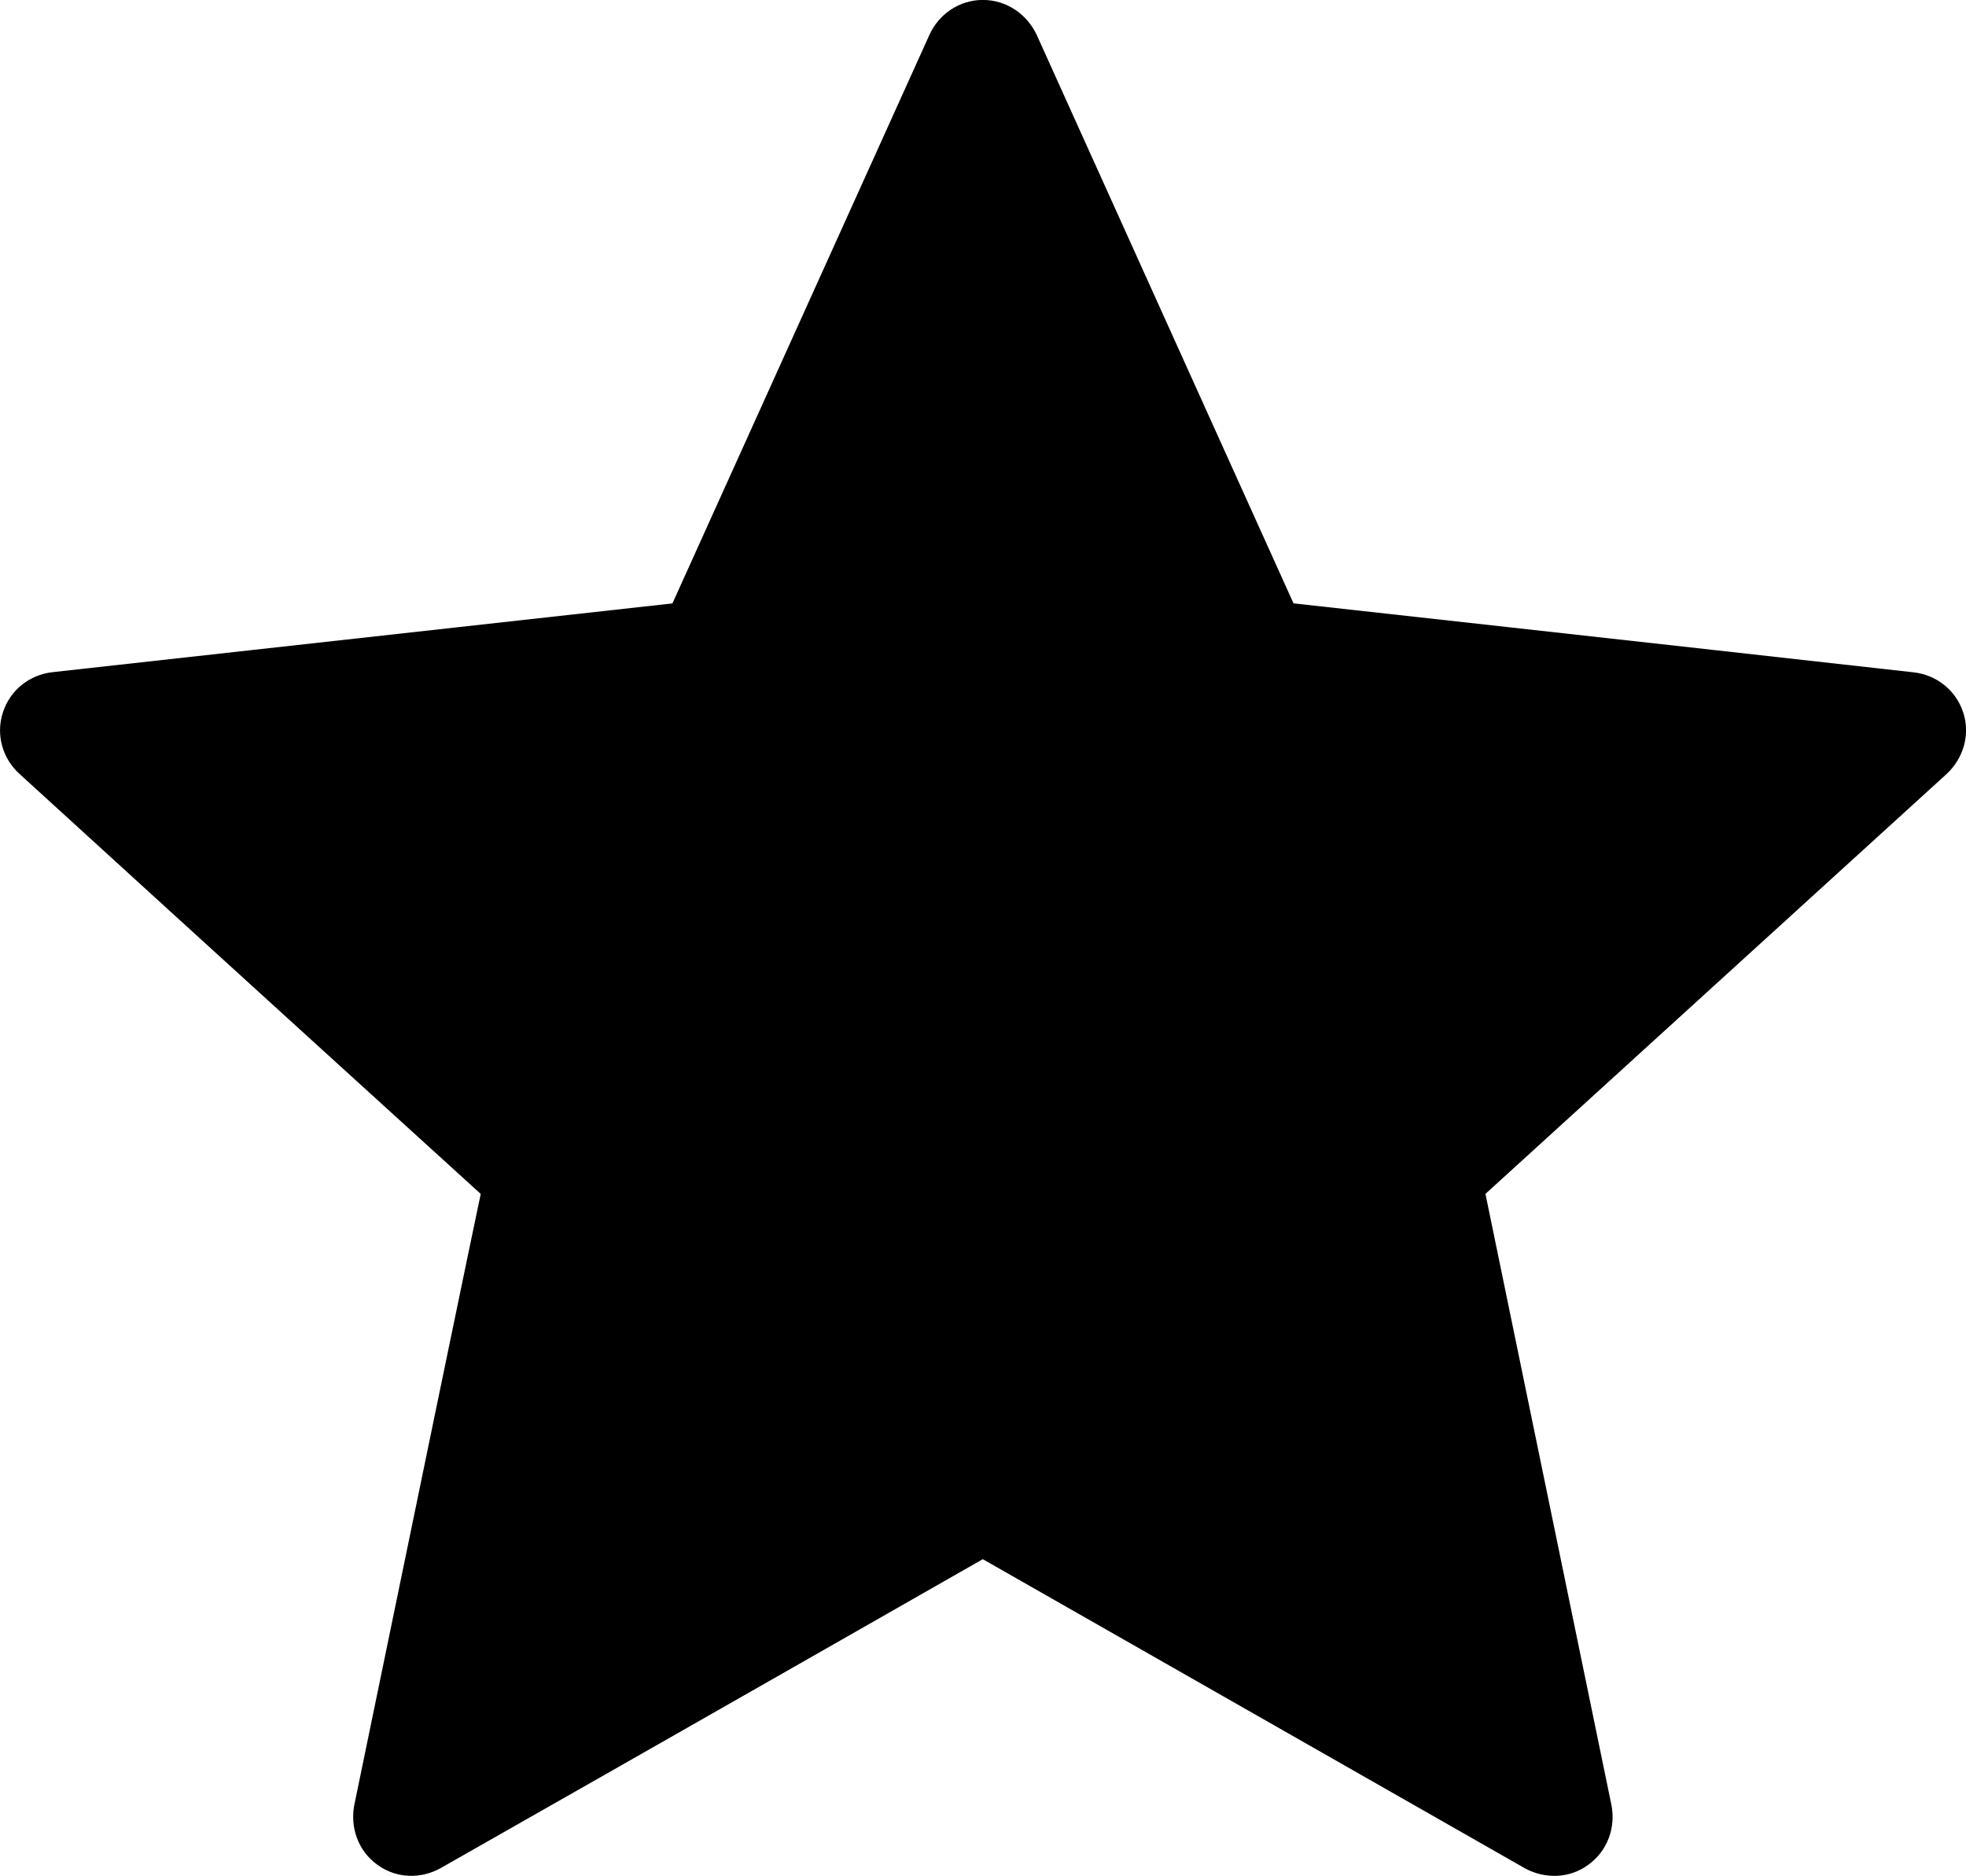
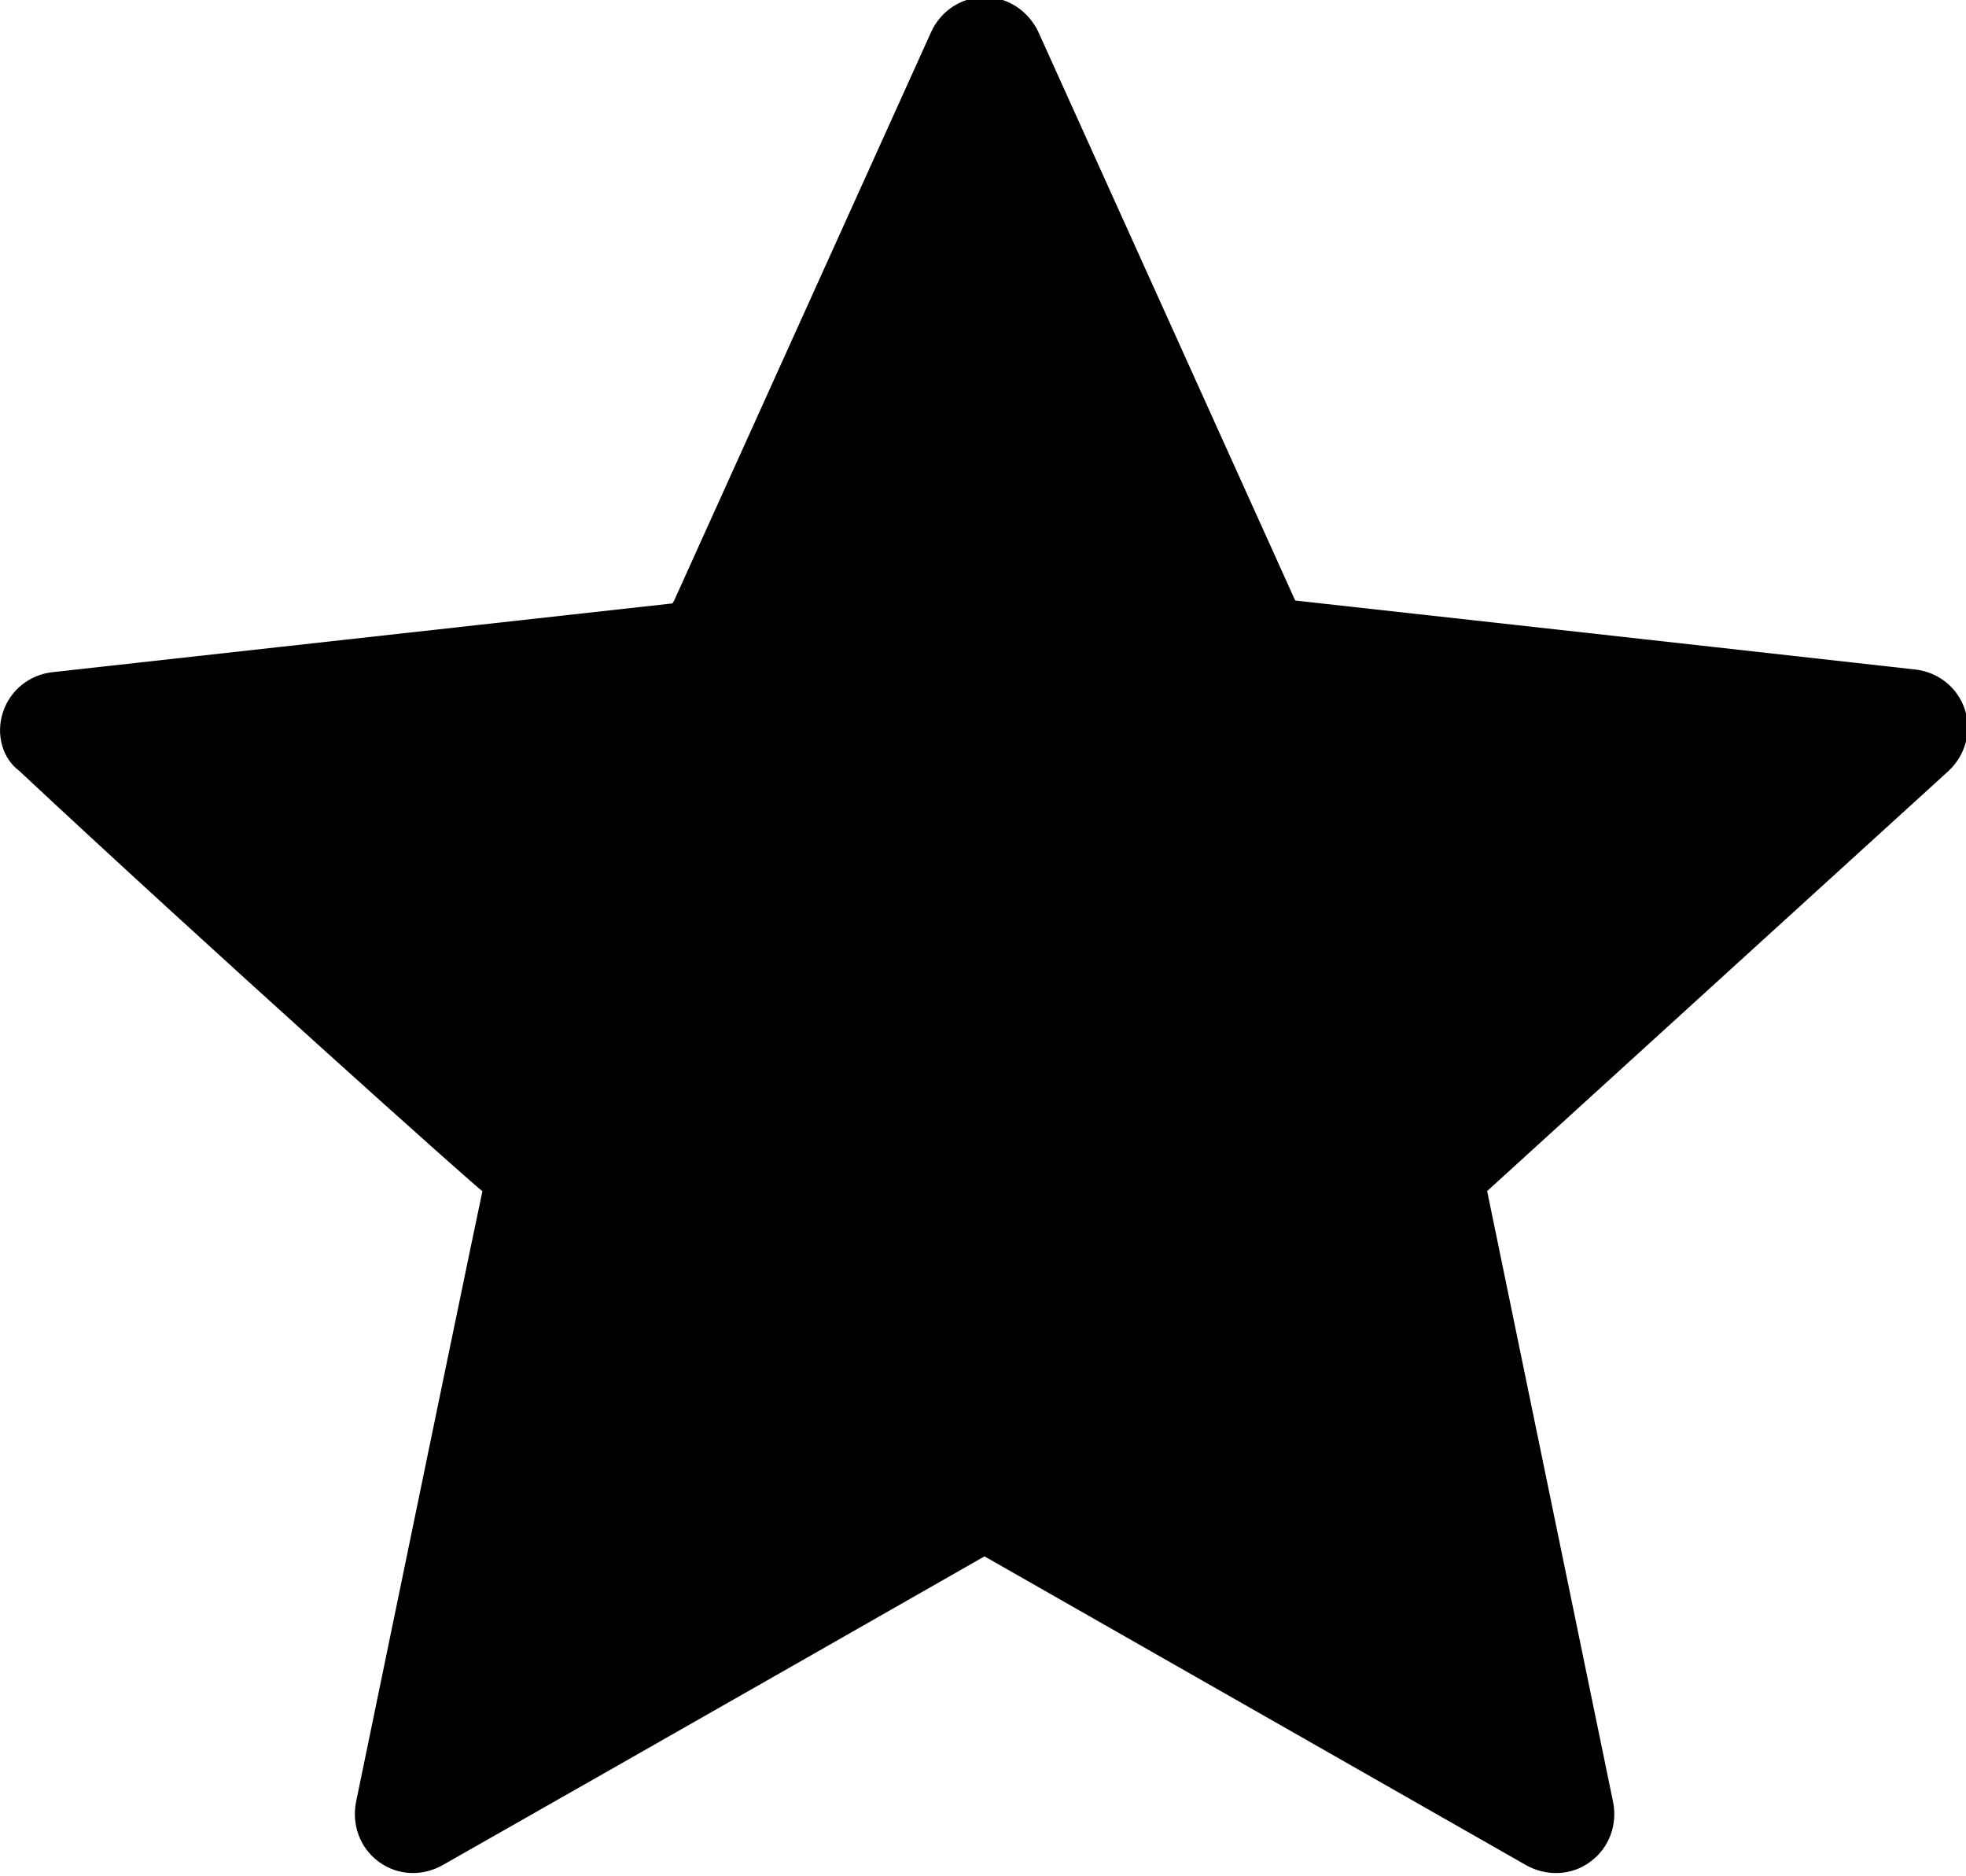
- <svg xmlns="http://www.w3.org/2000/svg" width="33.547" height="32.001" viewBox="16.158 10.316 33.547 32.001" enable-background="new 16.158 10.316 33.547 32.001">
-   <path d="M27.632 20.61l-10.579 1.173c-.383.043-.72.298-.846.687-.125.389 0 .792.283 1.048 3.144 2.871 7.871 7.166 7.871 7.166-.004 0-1.299 6.254-2.158 10.427-.071.378.062.778.394 1.017.328.24.748.244 1.082.056 3.704-2.103 9.249-5.269 9.249-5.269l9.248 5.272c.337.185.761.181 1.086-.06.33-.238.467-.639.393-1.017l-2.15-10.427 7.869-7.163c.283-.262.409-.666.283-1.051s-.463-.64-.844-.683c-4.234-.475-10.583-1.177-10.583-1.177l-4.384-9.702c-.166-.349-.511-.592-.918-.592-.405 0-.752.247-.909.592l-4.387 9.703z" />
+ <svg viewBox="16.158 10.316 33.547 32.001">
+   <path d="M27.632 20.61l-10.579 1.173c-.383.043-.72.298-.846.687-.125.389 0 .792.283 1 3.1 2.9 7.9 7.2 7.9 7.166-.004 0-1.299 6.254-2.158 10.427-.071.378.062.778.394 1.017.328.24.748.244 1.082.056 3.704-2.103 9.249-5.269 9.249-5.269l9.248 5.272c.337.185.761.181 1.086-.06.33-.238.467-.639.393-1.017l-2.15-10.427 7.869-7.163c.283-.262.409-.666.283-1.051s-.463-.64-.844-.683c-4.234-.475-10.583-1.177-10.583-1.177l-4.384-9.702c-.166-.349-.511-.592-.918-.592-.405 0-.752.247-.909.592l-4.387 9.703z" />
</svg>
